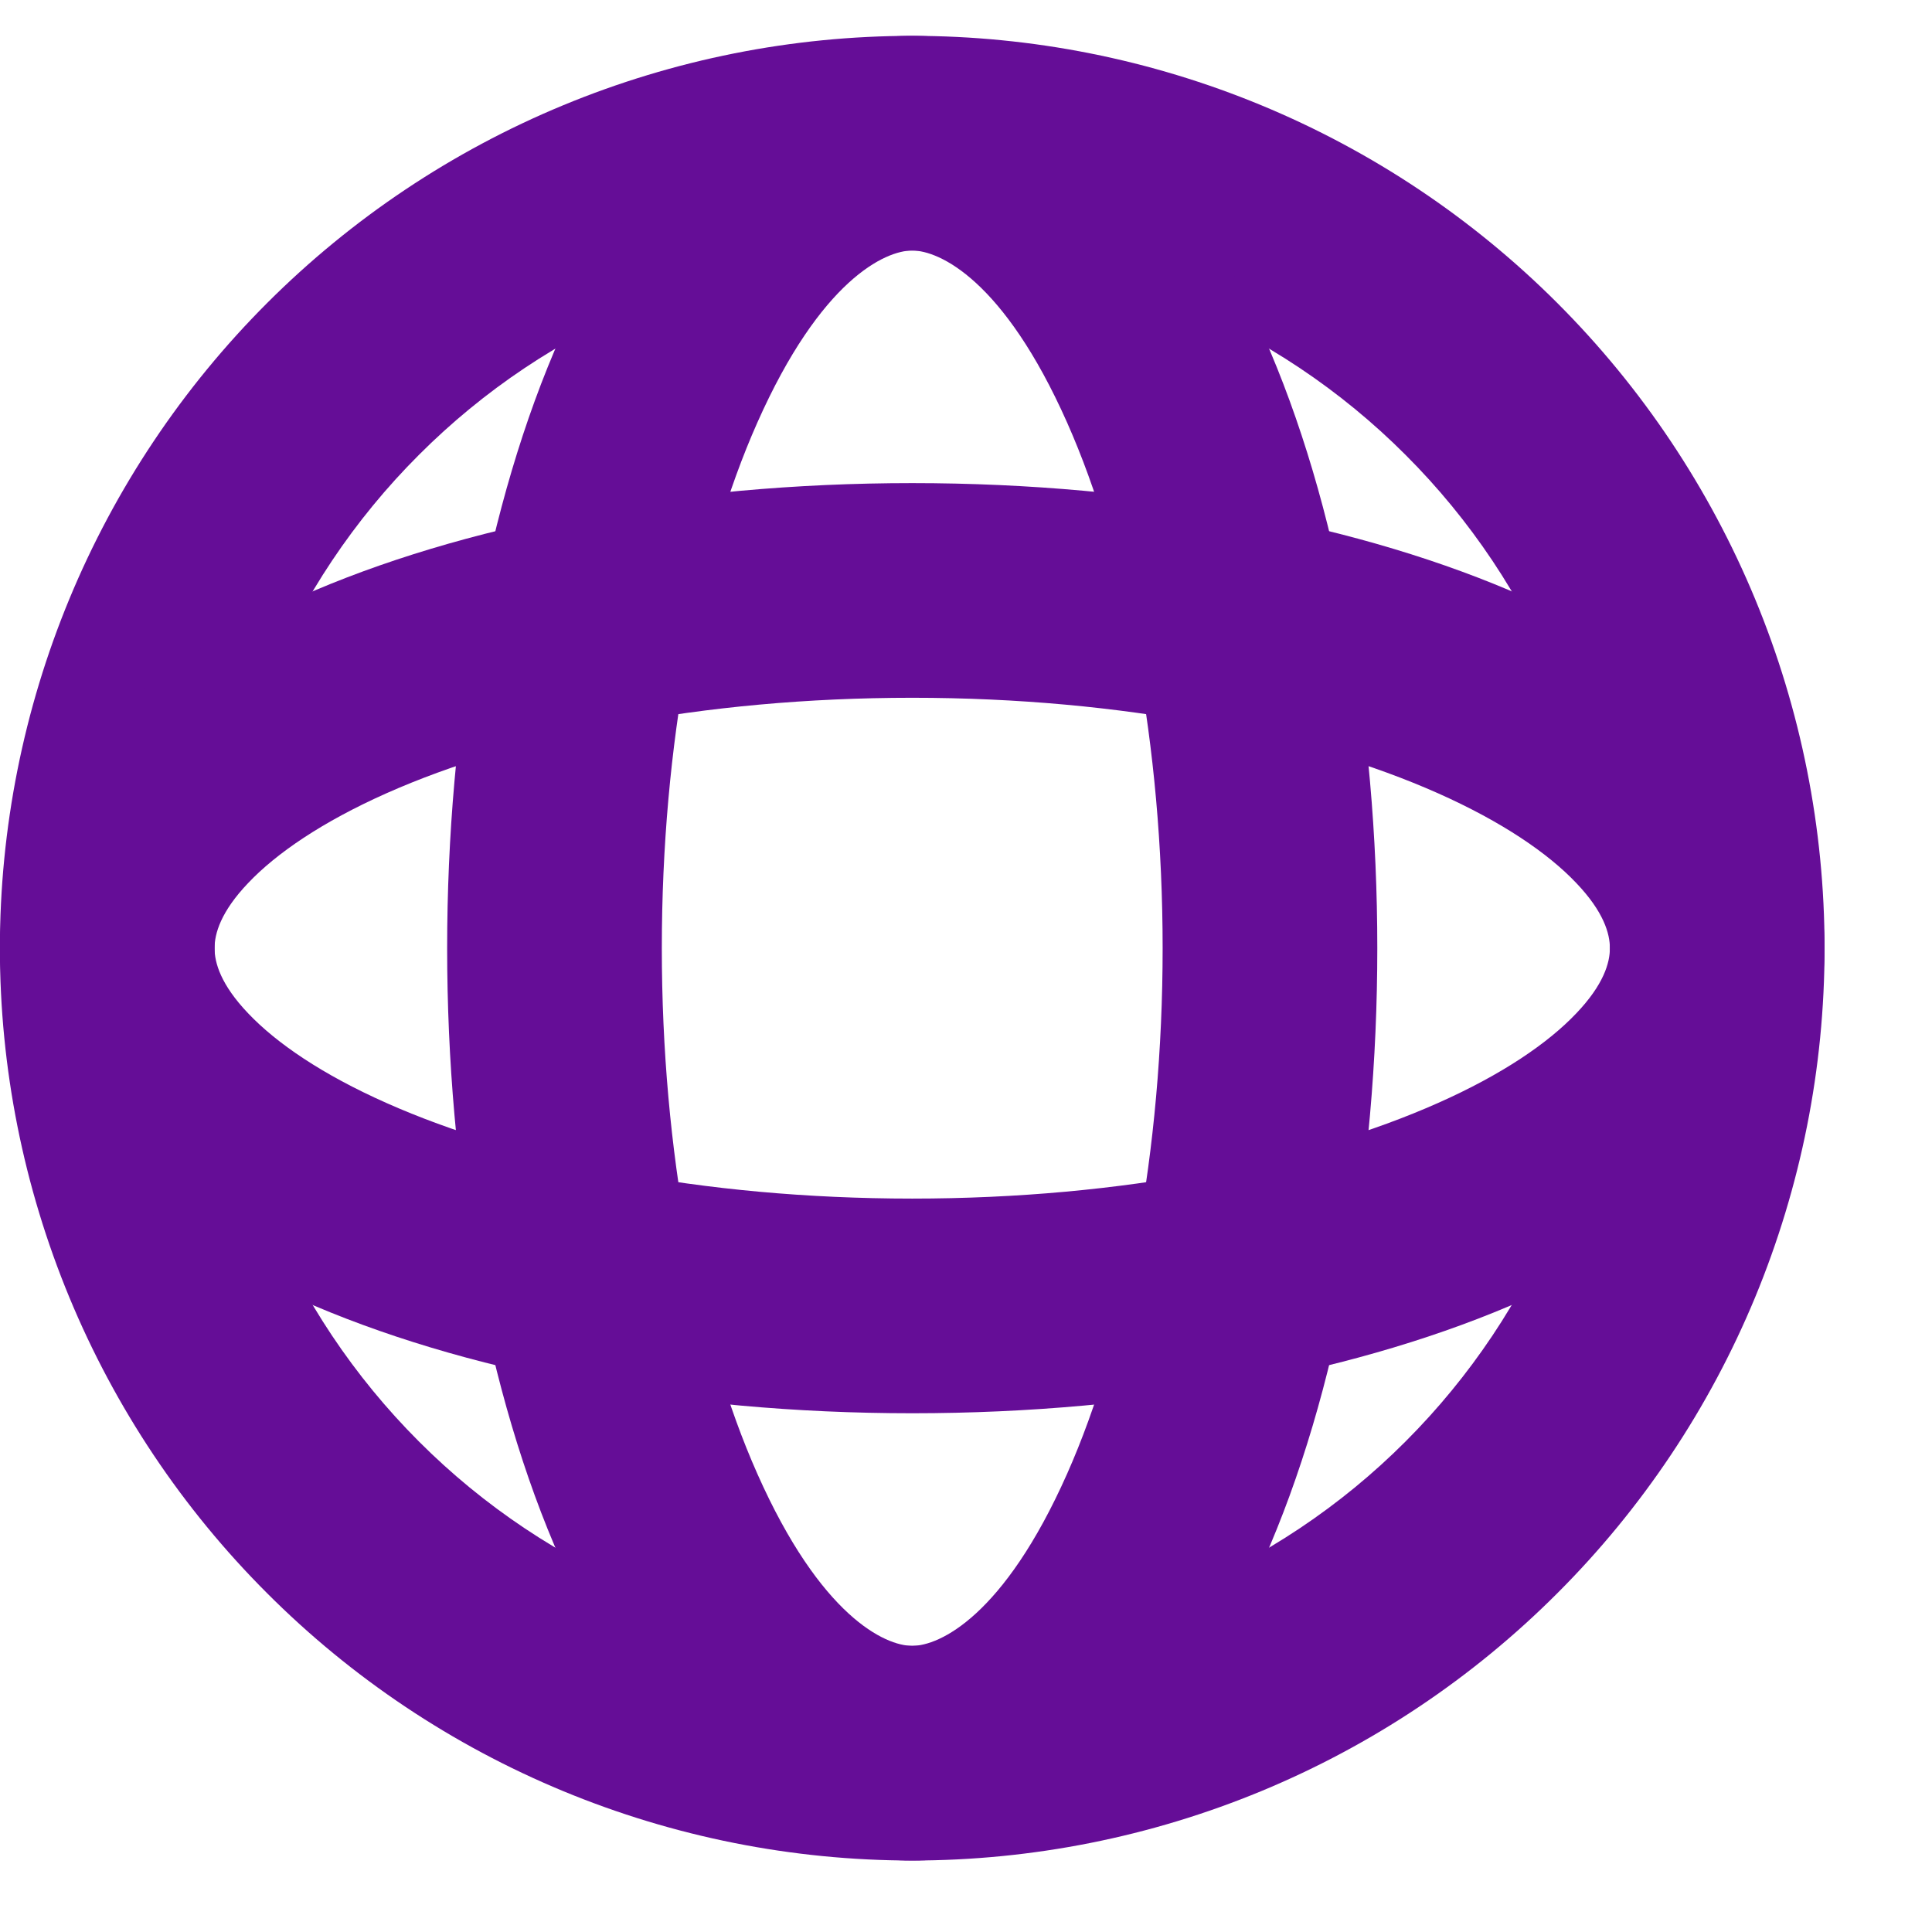
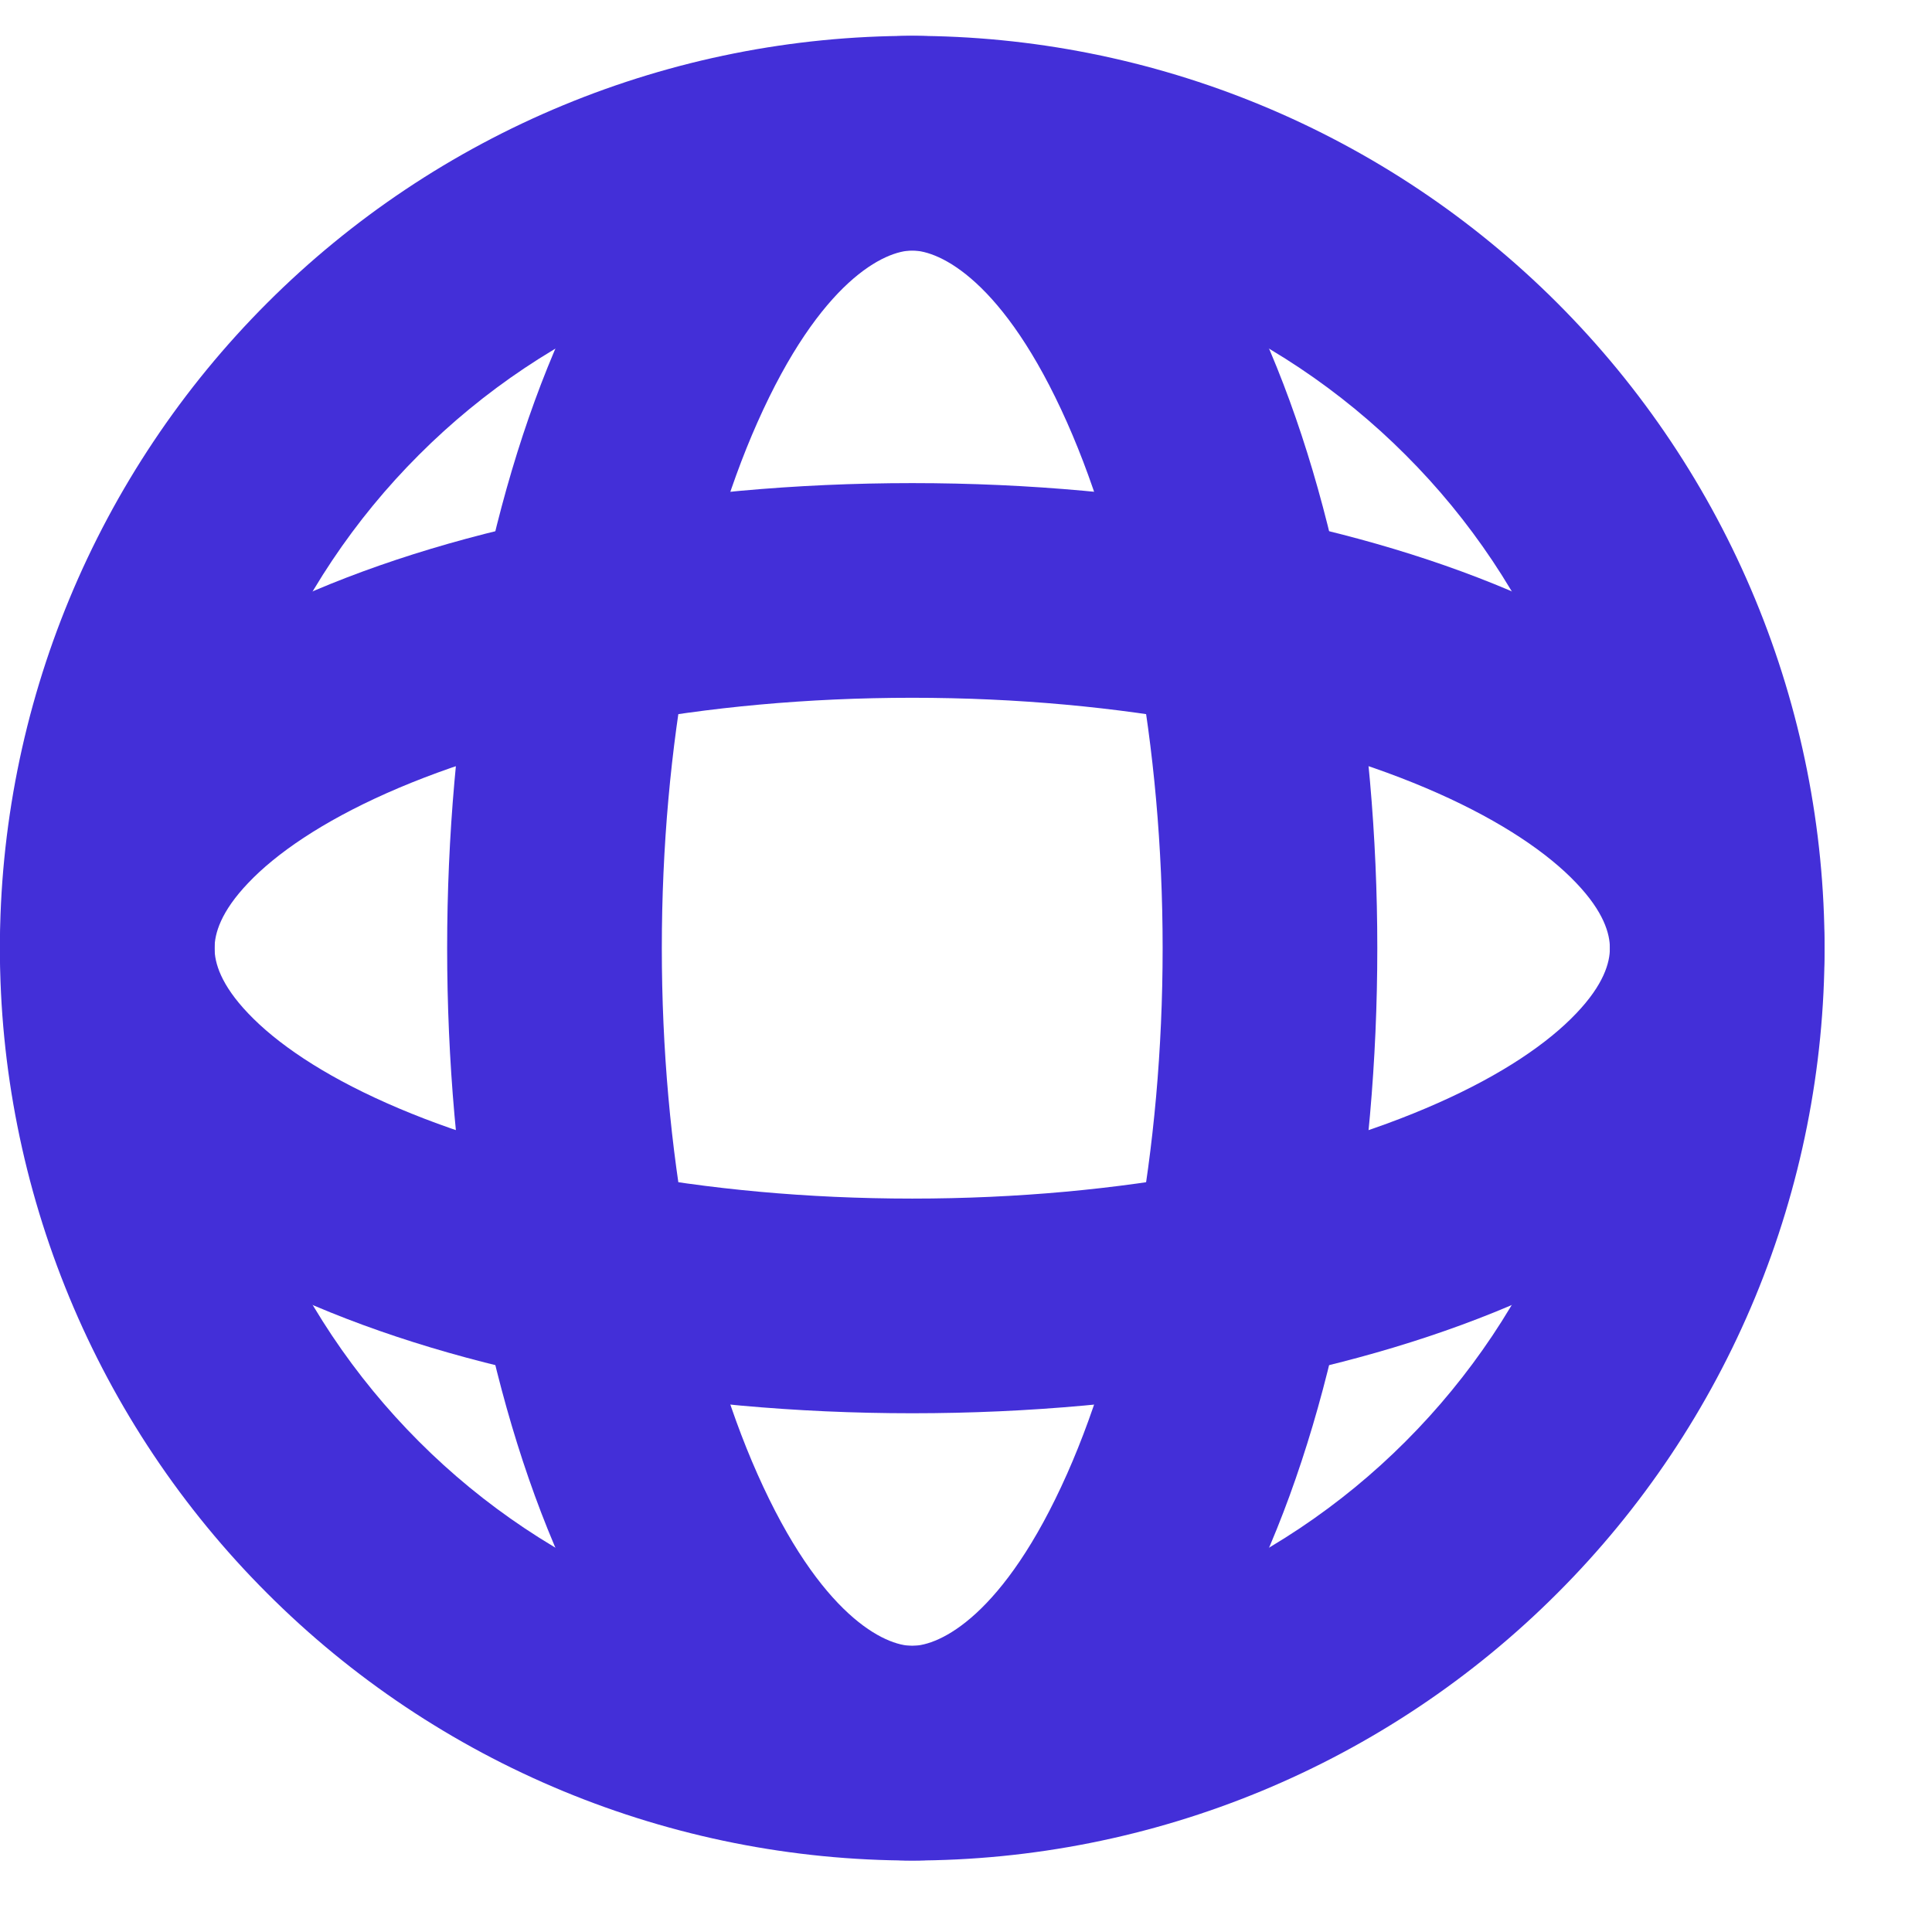
<svg xmlns="http://www.w3.org/2000/svg" width="18" height="18" viewBox="-66 3 18 18">
-   <path d="M-60.754 3.981C-59.723 3.554 -58.617 3.334 -57.501 3.334C-56.385 3.334 -55.279 3.554 -54.248 3.981C-53.217 4.408 -52.28 5.034 -51.491 5.823C-50.701 6.613 -50.075 7.55 -49.648 8.581C-49.221 9.612 -49.001 10.718 -49.001 11.834C-49.001 12.95 -49.221 14.055 -49.648 15.087C-50.075 16.118 -50.701 17.055 -51.491 17.844C-52.28 18.634 -53.217 19.26 -54.248 19.687C-55.279 20.114 -56.385 20.334 -57.501 20.334C-58.617 20.334 -59.723 20.114 -60.754 19.687C-61.785 19.26 -62.722 18.634 -63.511 17.844C-64.301 17.055 -64.927 16.118 -65.354 15.087C-65.781 14.055 -66.001 12.95 -66.001 11.834C-66.001 10.718 -65.781 9.612 -65.354 8.581C-64.927 7.55 -64.301 6.613 -63.511 5.823C-62.722 5.034 -61.785 4.408 -60.754 3.981ZM-57.501 5.334C-58.355 5.334 -59.2 5.502 -59.989 5.829C-60.777 6.155 -61.494 6.634 -62.097 7.238C-62.701 7.841 -63.18 8.558 -63.506 9.346C-63.833 10.135 -64.001 10.98 -64.001 11.834C-64.001 12.688 -63.833 13.533 -63.506 14.321C-63.18 15.11 -62.701 15.826 -62.097 16.43C-61.494 17.034 -60.777 17.512 -59.989 17.839C-59.2 18.166 -58.355 18.334 -57.501 18.334C-56.647 18.334 -55.802 18.166 -55.014 17.839C-54.225 17.512 -53.508 17.034 -52.905 16.43C-52.301 15.826 -51.822 15.11 -51.496 14.321C-51.169 13.533 -51.001 12.688 -51.001 11.834C-51.001 10.98 -51.169 10.135 -51.496 9.346C-51.822 8.558 -52.301 7.841 -52.905 7.238C-53.508 6.634 -54.225 6.155 -55.014 5.829C-55.802 5.502 -56.647 5.334 -57.501 5.334Z" fill="#650D97" />
-   <path d="M-60.772 6.125C-60.113 4.642 -59.019 3.334 -57.501 3.334C-55.983 3.334 -54.889 4.642 -54.23 6.125C-53.534 7.69 -53.168 9.744 -53.168 11.834C-53.168 13.924 -53.534 15.977 -54.23 17.543C-54.889 19.026 -55.983 20.334 -57.501 20.334C-59.019 20.334 -60.113 19.026 -60.772 17.543C-61.468 15.977 -61.834 13.924 -61.834 11.834C-61.834 9.744 -61.468 7.69 -60.772 6.125ZM-57.501 5.334C-57.752 5.334 -58.353 5.606 -58.944 6.937C-59.498 8.184 -59.834 9.945 -59.834 11.834C-59.834 13.722 -59.498 15.484 -58.944 16.731C-58.353 18.062 -57.752 18.334 -57.501 18.334C-57.25 18.334 -56.649 18.062 -56.058 16.731C-55.504 15.484 -55.168 13.722 -55.168 11.834C-55.168 9.945 -55.504 8.184 -56.058 6.937C-56.649 5.606 -57.25 5.334 -57.501 5.334Z" fill="#650D97" />
-   <path d="M-63.21 8.563C-61.698 7.891 -59.678 7.501 -57.501 7.501C-55.324 7.501 -53.304 7.891 -51.792 8.563C-51.037 8.898 -50.364 9.324 -49.866 9.847C-49.363 10.375 -49.001 11.048 -49.001 11.834C-49.001 12.62 -49.363 13.293 -49.866 13.821C-50.364 14.344 -51.037 14.77 -51.792 15.105C-53.304 15.777 -55.324 16.167 -57.501 16.167C-59.678 16.167 -61.698 15.777 -63.21 15.105C-63.965 14.77 -64.638 14.344 -65.136 13.821C-65.639 13.293 -66.001 12.62 -66.001 11.834C-66.001 11.048 -65.639 10.375 -65.136 9.847C-64.638 9.324 -63.965 8.898 -63.21 8.563ZM-63.687 11.226C-63.944 11.495 -64.001 11.699 -64.001 11.834C-64.001 11.969 -63.944 12.173 -63.687 12.442C-63.426 12.717 -63 13.01 -62.398 13.277C-61.196 13.812 -59.465 14.167 -57.501 14.167C-55.537 14.167 -53.806 13.812 -52.604 13.277C-52.002 13.01 -51.576 12.717 -51.315 12.442C-51.058 12.173 -51.001 11.969 -51.001 11.834C-51.001 11.699 -51.058 11.495 -51.315 11.226C-51.576 10.951 -52.002 10.658 -52.604 10.39C-53.806 9.856 -55.537 9.501 -57.501 9.501C-59.465 9.501 -61.196 9.856 -62.398 10.39C-63 10.658 -63.426 10.951 -63.687 11.226Z" fill="#650D97" />
+   <path d="M-60.754 3.981C-59.723 3.554 -58.617 3.334 -57.501 3.334C-56.385 3.334 -55.279 3.554 -54.248 3.981C-53.217 4.408 -52.28 5.034 -51.491 5.823C-50.701 6.613 -50.075 7.55 -49.648 8.581C-49.221 9.612 -49.001 10.718 -49.001 11.834C-49.001 12.95 -49.221 14.055 -49.648 15.087C-50.075 16.118 -50.701 17.055 -51.491 17.844C-52.28 18.634 -53.217 19.26 -54.248 19.687C-55.279 20.114 -56.385 20.334 -57.501 20.334C-58.617 20.334 -59.723 20.114 -60.754 19.687C-61.785 19.26 -62.722 18.634 -63.511 17.844C-64.301 17.055 -64.927 16.118 -65.354 15.087C-65.781 14.055 -66.001 12.95 -66.001 11.834C-66.001 10.718 -65.781 9.612 -65.354 8.581C-64.927 7.55 -64.301 6.613 -63.511 5.823C-62.722 5.034 -61.785 4.408 -60.754 3.981ZM-57.501 5.334C-58.355 5.334 -59.2 5.502 -59.989 5.829C-60.777 6.155 -61.494 6.634 -62.097 7.238C-62.701 7.841 -63.18 8.558 -63.506 9.346C-63.833 10.135 -64.001 10.98 -64.001 11.834C-64.001 12.688 -63.833 13.533 -63.506 14.321C-63.18 15.11 -62.701 15.826 -62.097 16.43C-61.494 17.034 -60.777 17.512 -59.989 17.839C-59.2 18.166 -58.355 18.334 -57.501 18.334C-56.647 18.334 -55.802 18.166 -55.014 17.839C-54.225 17.512 -53.508 17.034 -52.905 16.43C-52.301 15.826 -51.822 15.11 -51.496 14.321C-51.169 13.533 -51.001 12.688 -51.001 11.834C-51.001 10.98 -51.169 10.135 -51.496 9.346C-51.822 8.558 -52.301 7.841 -52.905 7.238C-53.508 6.634 -54.225 6.155 -55.014 5.829C-55.802 5.502 -56.647 5.334 -57.501 5.334Z" fill="#432fd8" />
+   <path d="M-60.772 6.125C-60.113 4.642 -59.019 3.334 -57.501 3.334C-55.983 3.334 -54.889 4.642 -54.23 6.125C-53.534 7.69 -53.168 9.744 -53.168 11.834C-53.168 13.924 -53.534 15.977 -54.23 17.543C-54.889 19.026 -55.983 20.334 -57.501 20.334C-59.019 20.334 -60.113 19.026 -60.772 17.543C-61.468 15.977 -61.834 13.924 -61.834 11.834C-61.834 9.744 -61.468 7.69 -60.772 6.125ZM-57.501 5.334C-57.752 5.334 -58.353 5.606 -58.944 6.937C-59.498 8.184 -59.834 9.945 -59.834 11.834C-59.834 13.722 -59.498 15.484 -58.944 16.731C-58.353 18.062 -57.752 18.334 -57.501 18.334C-57.25 18.334 -56.649 18.062 -56.058 16.731C-55.504 15.484 -55.168 13.722 -55.168 11.834C-55.168 9.945 -55.504 8.184 -56.058 6.937C-56.649 5.606 -57.25 5.334 -57.501 5.334Z" fill="#432fd8" />
+   <path d="M-63.21 8.563C-61.698 7.891 -59.678 7.501 -57.501 7.501C-55.324 7.501 -53.304 7.891 -51.792 8.563C-51.037 8.898 -50.364 9.324 -49.866 9.847C-49.363 10.375 -49.001 11.048 -49.001 11.834C-49.001 12.62 -49.363 13.293 -49.866 13.821C-50.364 14.344 -51.037 14.77 -51.792 15.105C-53.304 15.777 -55.324 16.167 -57.501 16.167C-59.678 16.167 -61.698 15.777 -63.21 15.105C-63.965 14.77 -64.638 14.344 -65.136 13.821C-65.639 13.293 -66.001 12.62 -66.001 11.834C-66.001 11.048 -65.639 10.375 -65.136 9.847C-64.638 9.324 -63.965 8.898 -63.21 8.563ZM-63.687 11.226C-63.944 11.495 -64.001 11.699 -64.001 11.834C-64.001 11.969 -63.944 12.173 -63.687 12.442C-63.426 12.717 -63 13.01 -62.398 13.277C-61.196 13.812 -59.465 14.167 -57.501 14.167C-55.537 14.167 -53.806 13.812 -52.604 13.277C-52.002 13.01 -51.576 12.717 -51.315 12.442C-51.058 12.173 -51.001 11.969 -51.001 11.834C-51.001 11.699 -51.058 11.495 -51.315 11.226C-51.576 10.951 -52.002 10.658 -52.604 10.39C-53.806 9.856 -55.537 9.501 -57.501 9.501C-59.465 9.501 -61.196 9.856 -62.398 10.39C-63 10.658 -63.426 10.951 -63.687 11.226Z" fill="#432fd8" />
</svg>
